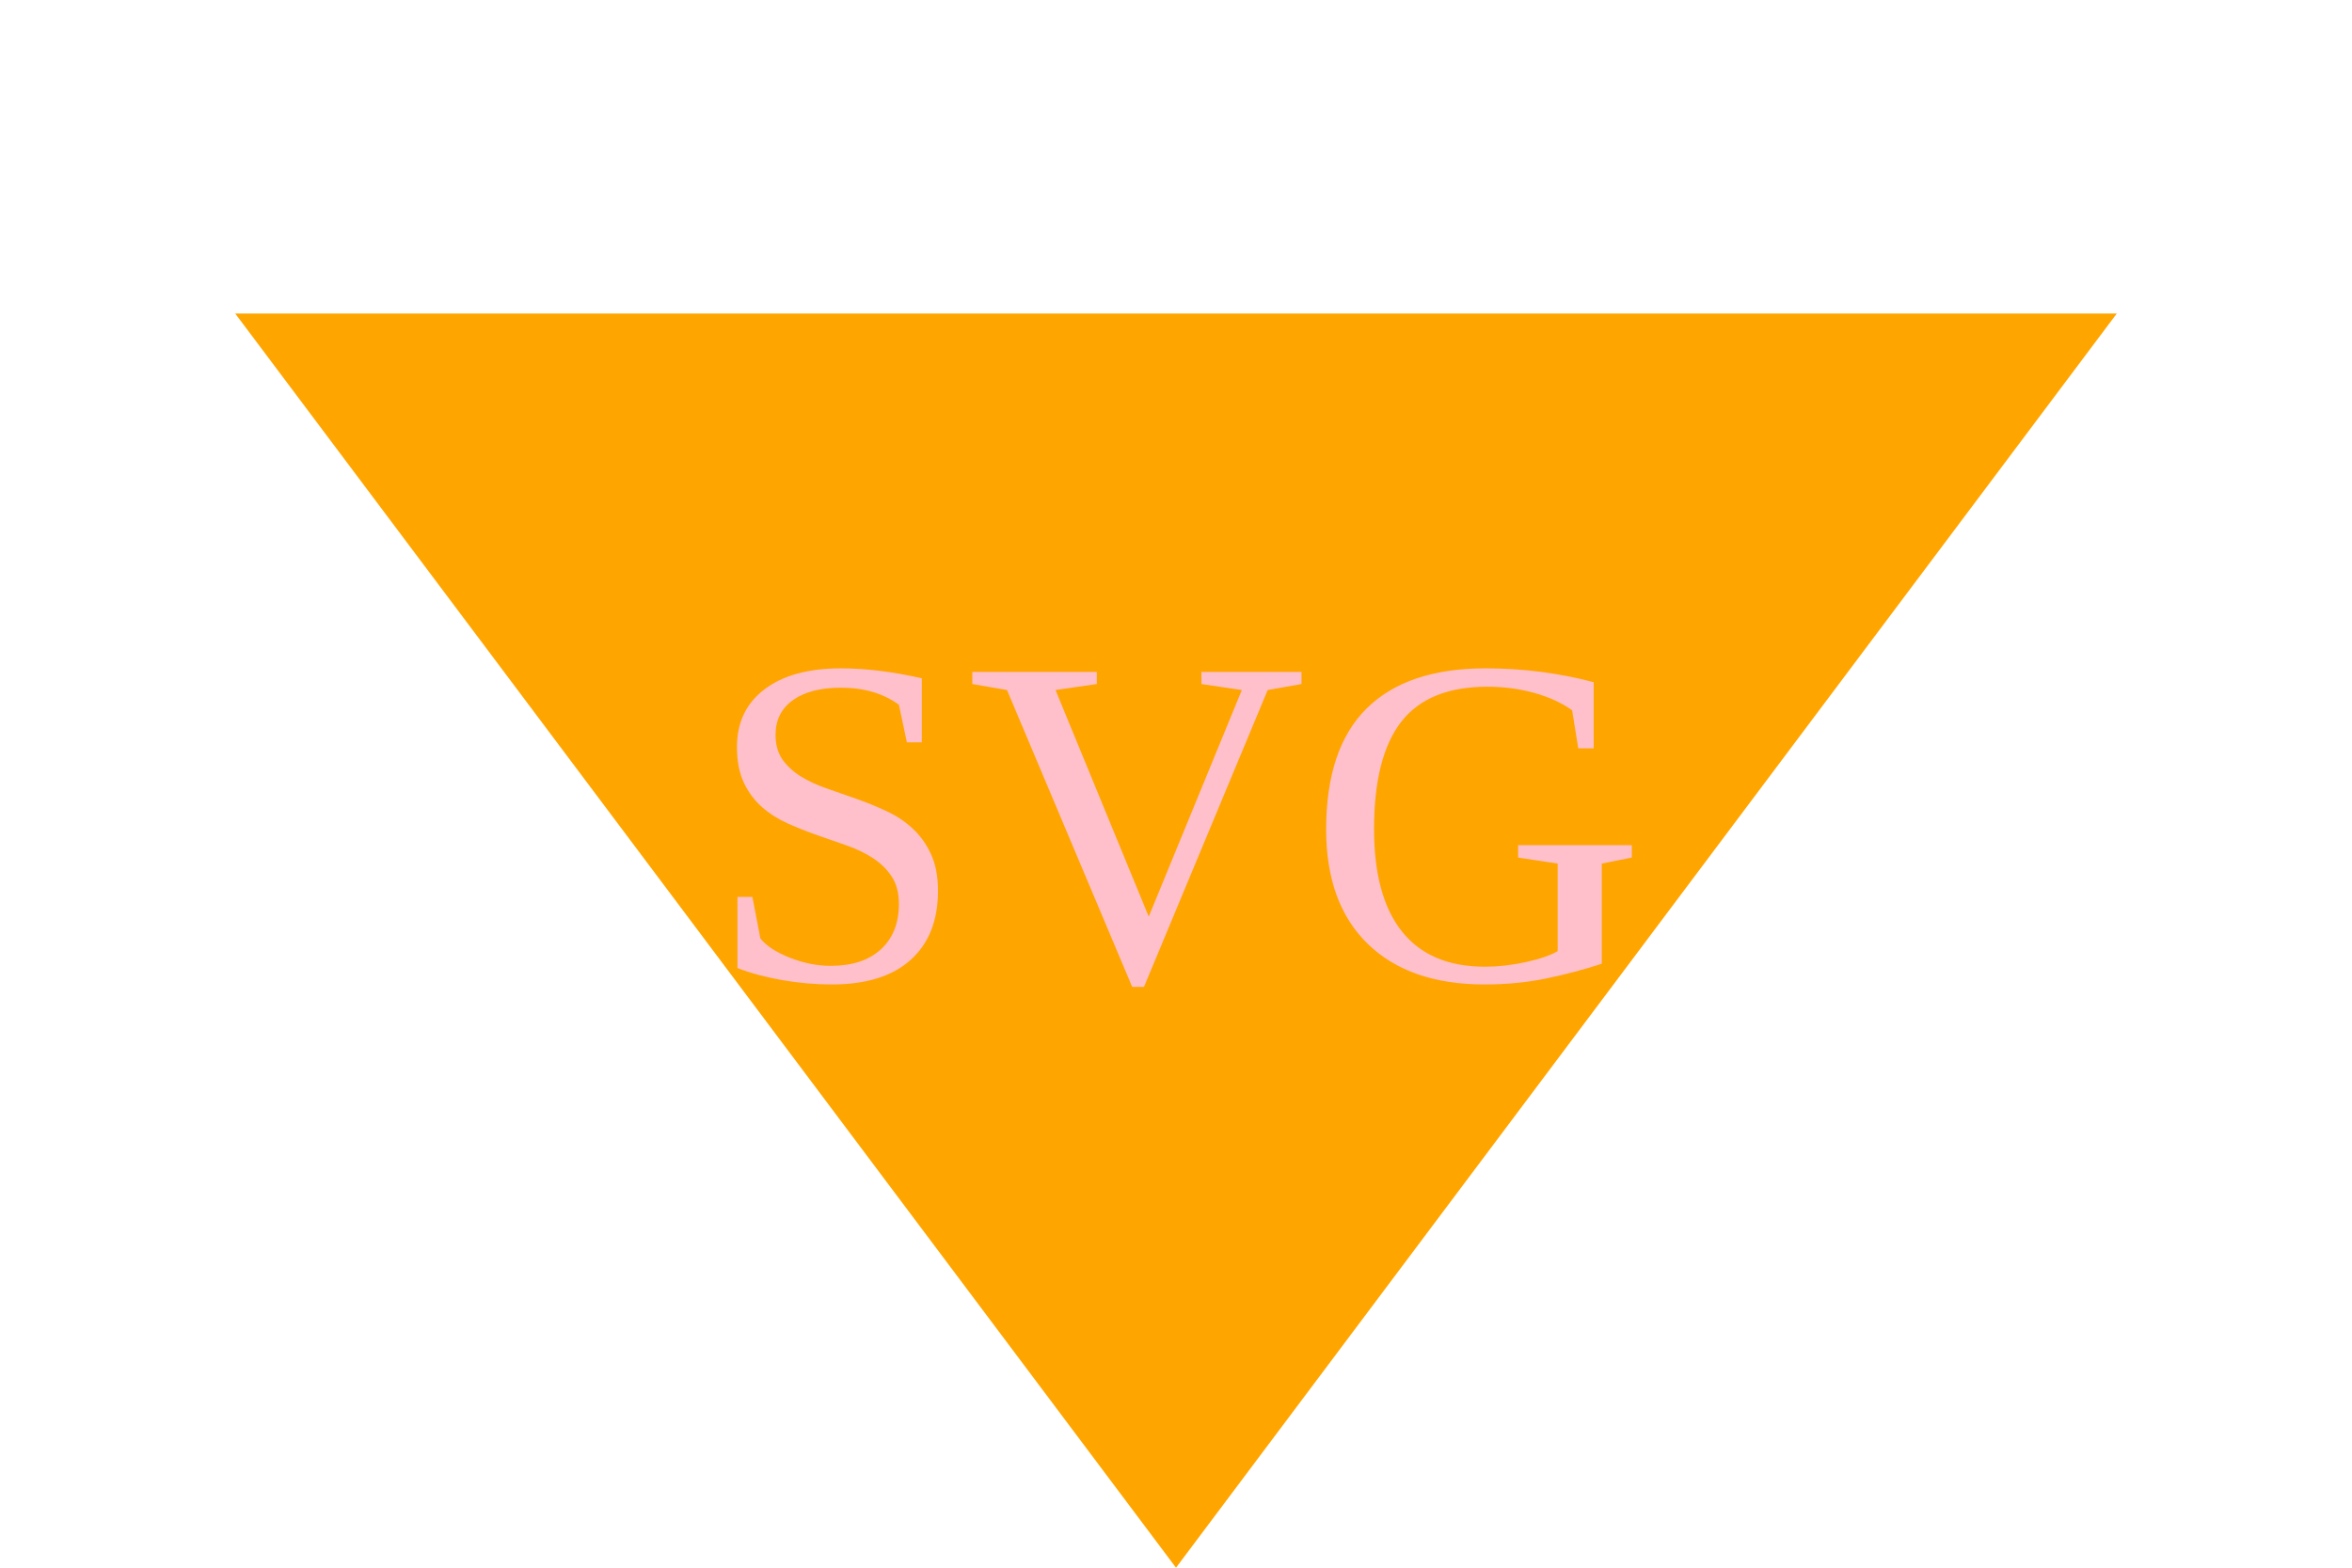
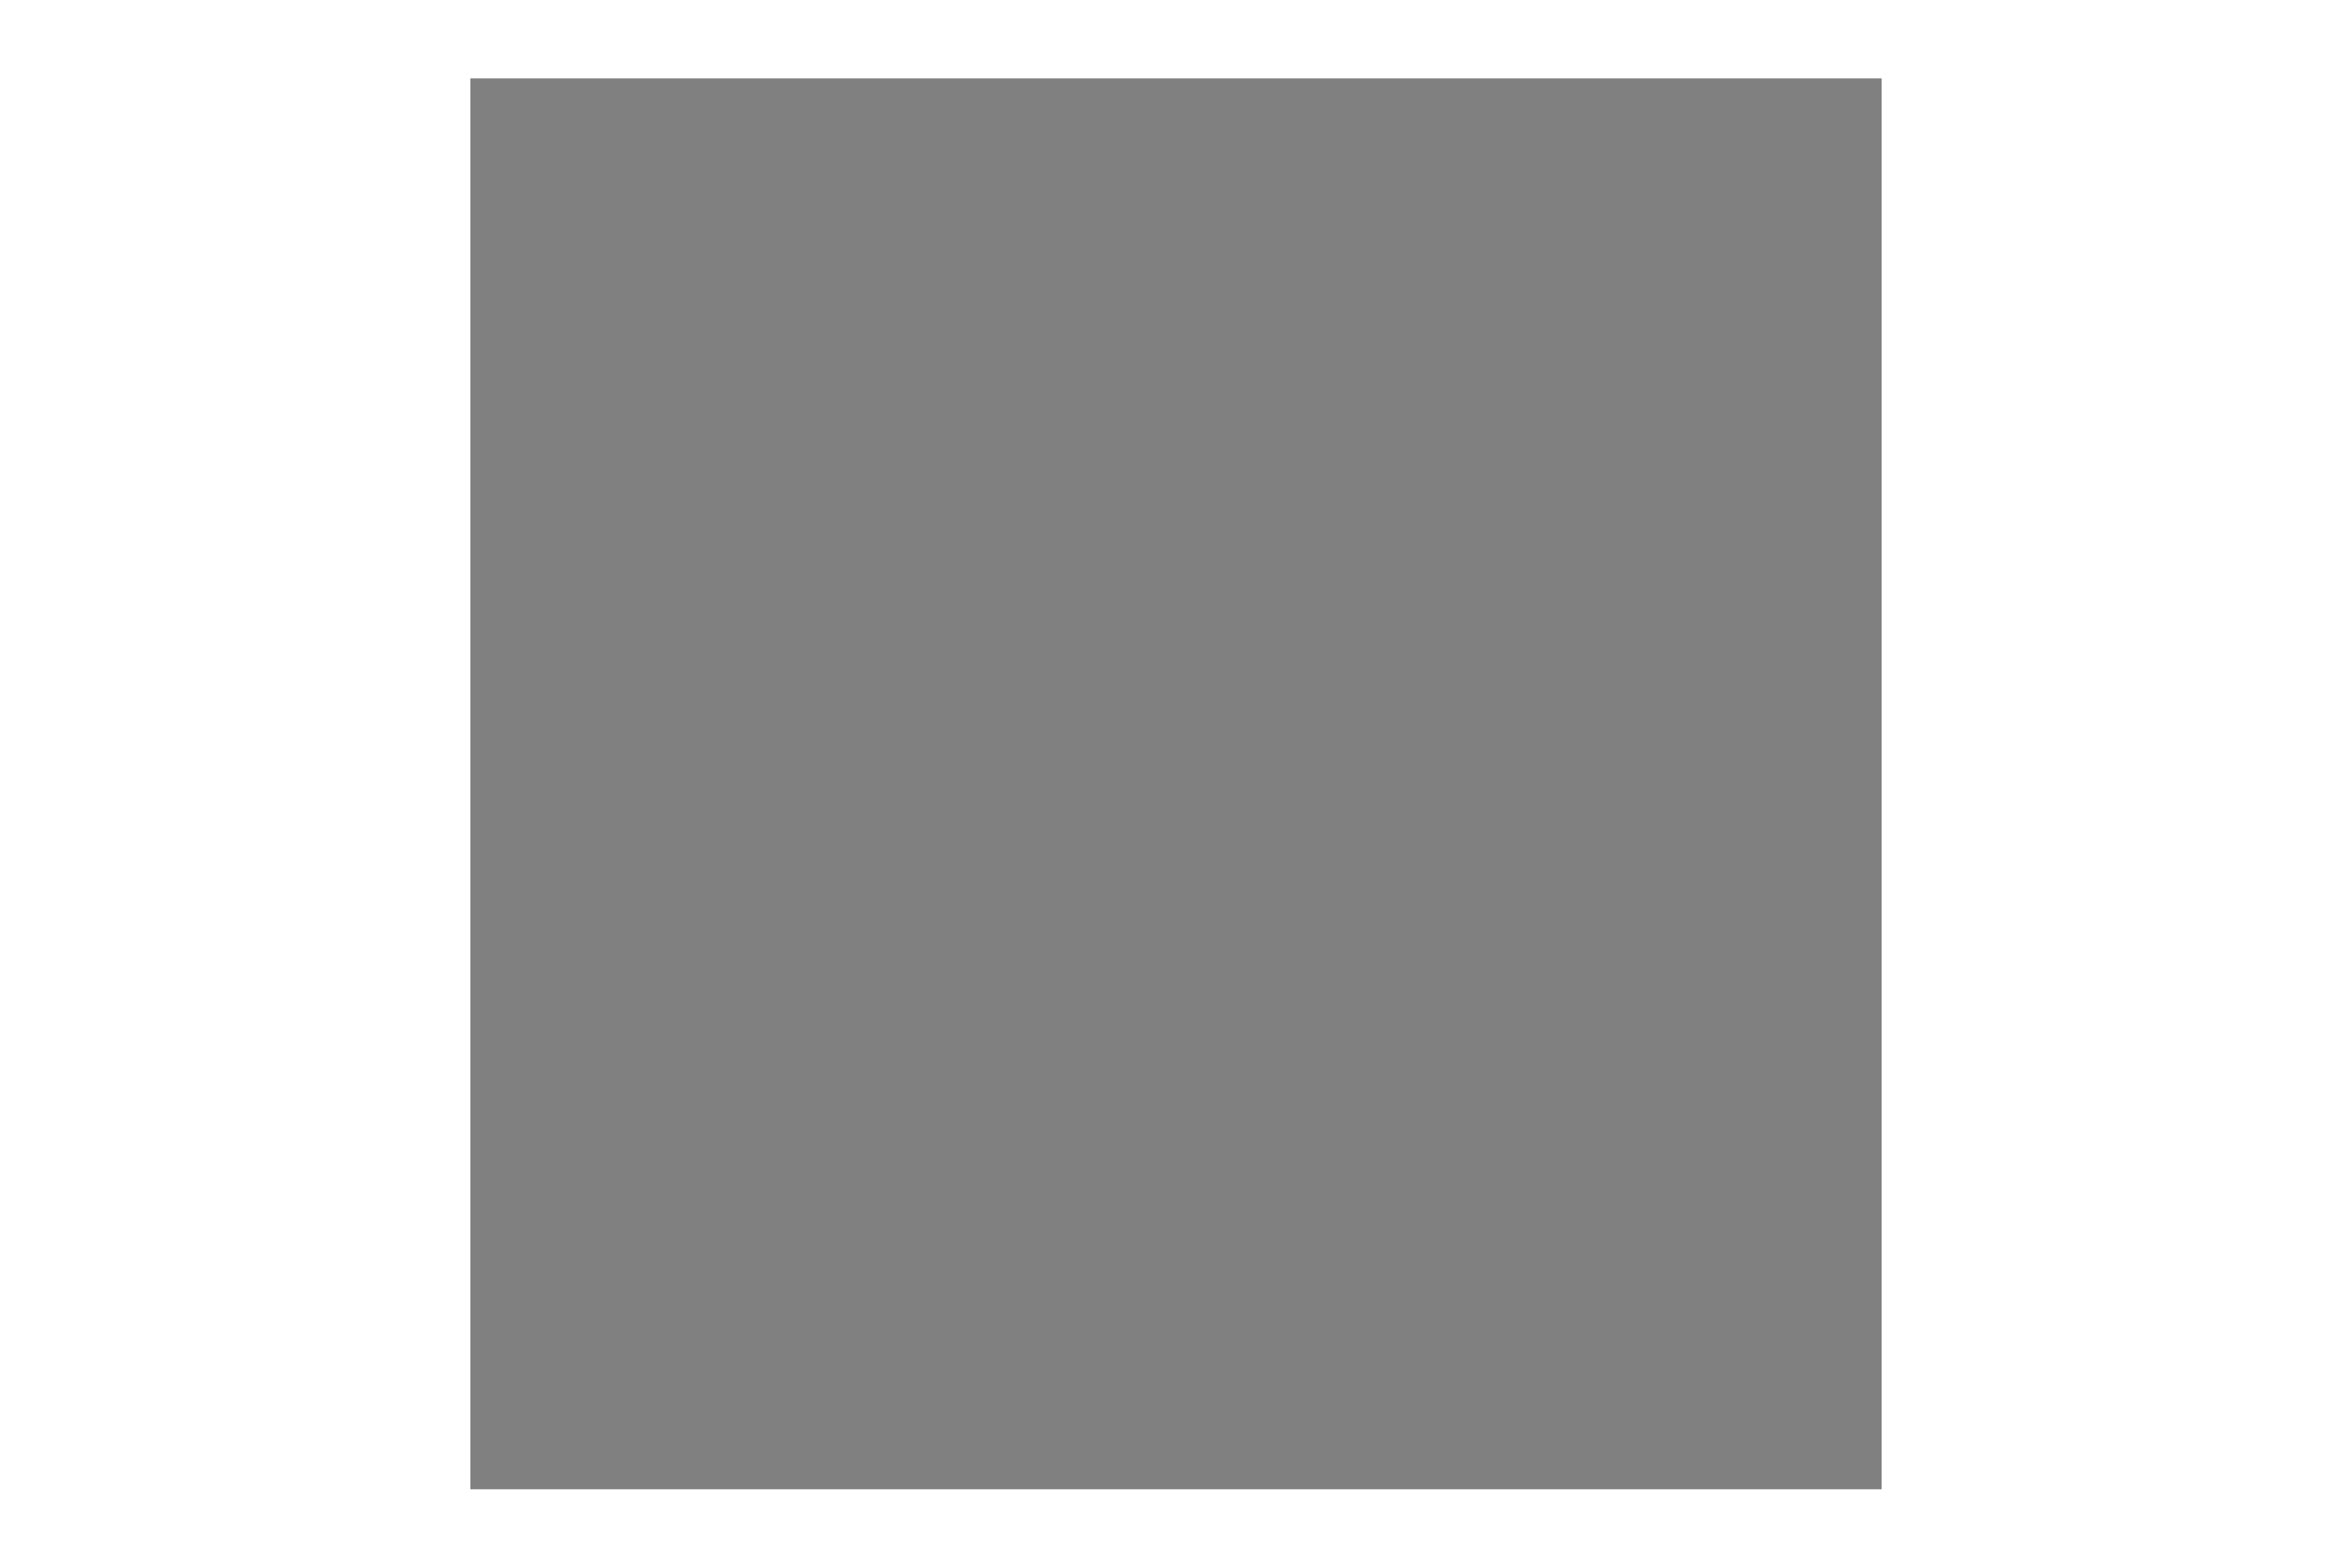
<svg xmlns="http://www.w3.org/2000/svg" version="1.1" width="300" height="200">
-   <polygon points="30,40 270,40 150,200" fill="orange" />
-   <text x="150" y="125" font-size="60" text-anchor="middle" fill="pink">SVG</text>
+   <rect x="60" y="10" width="180" height="180" fill="gray" />
+   <text x="150" y="125" font-size="60" text-anchor="middle" fill="blue" />
</svg>
